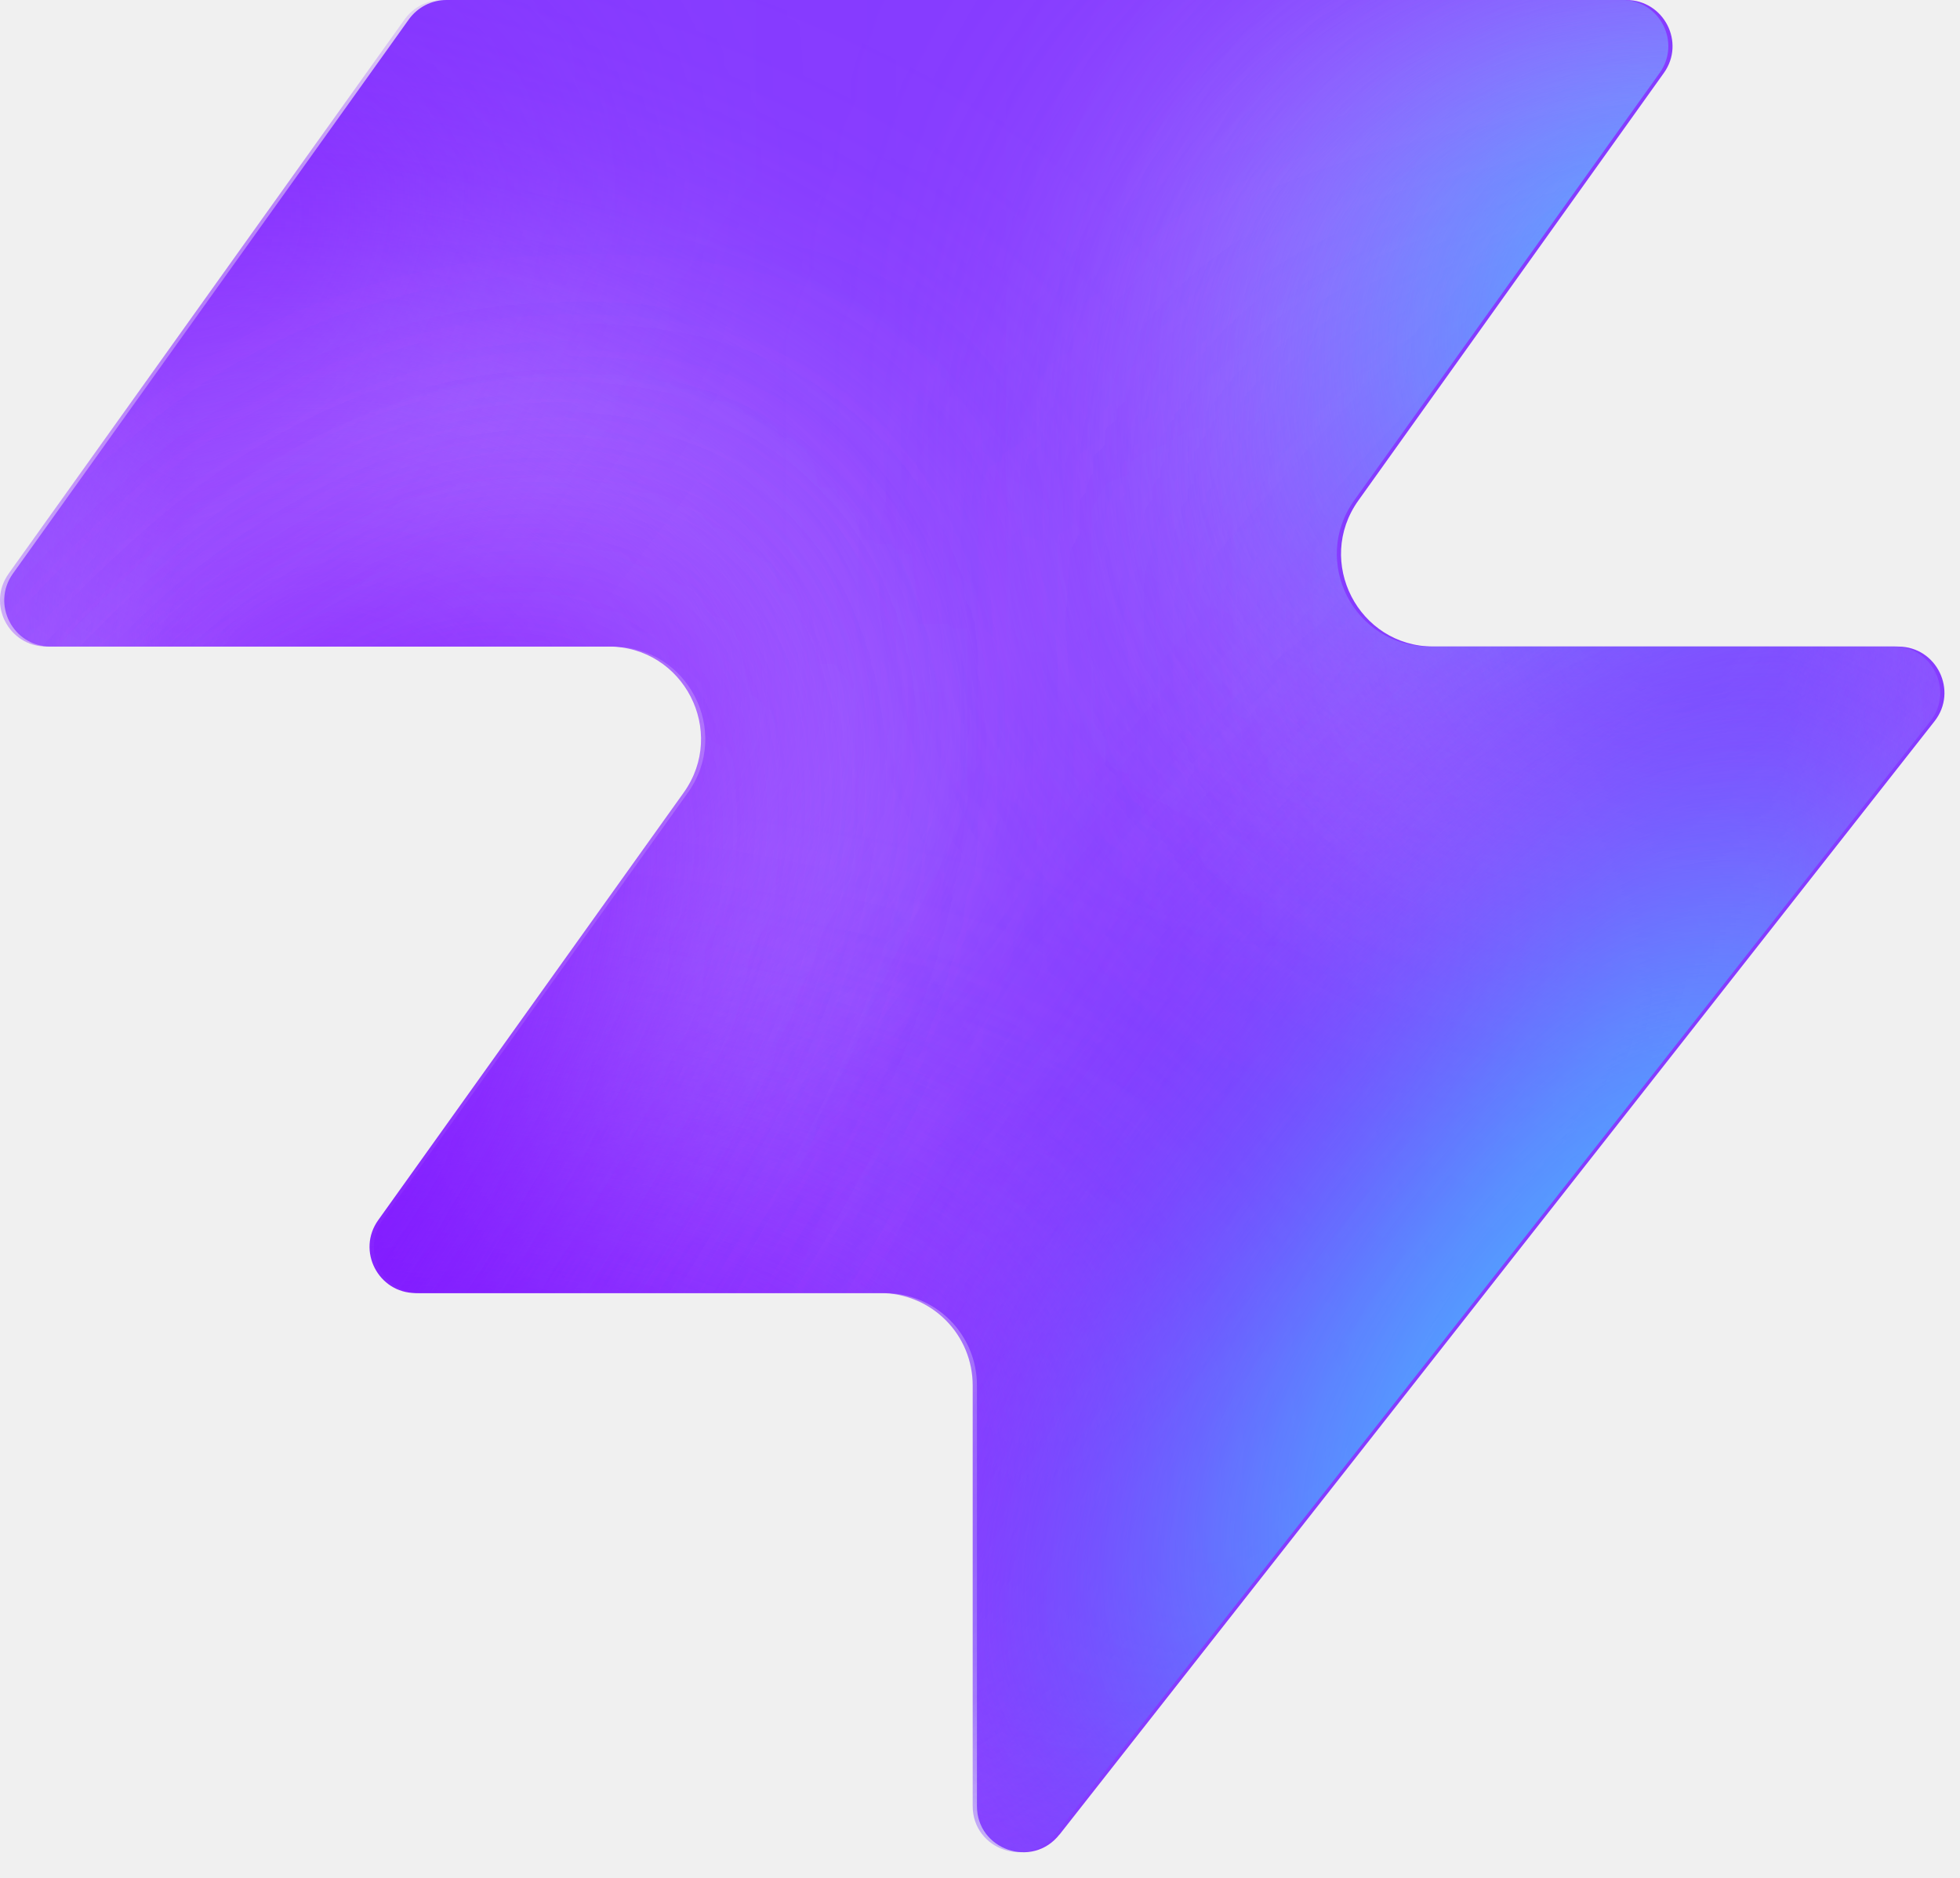
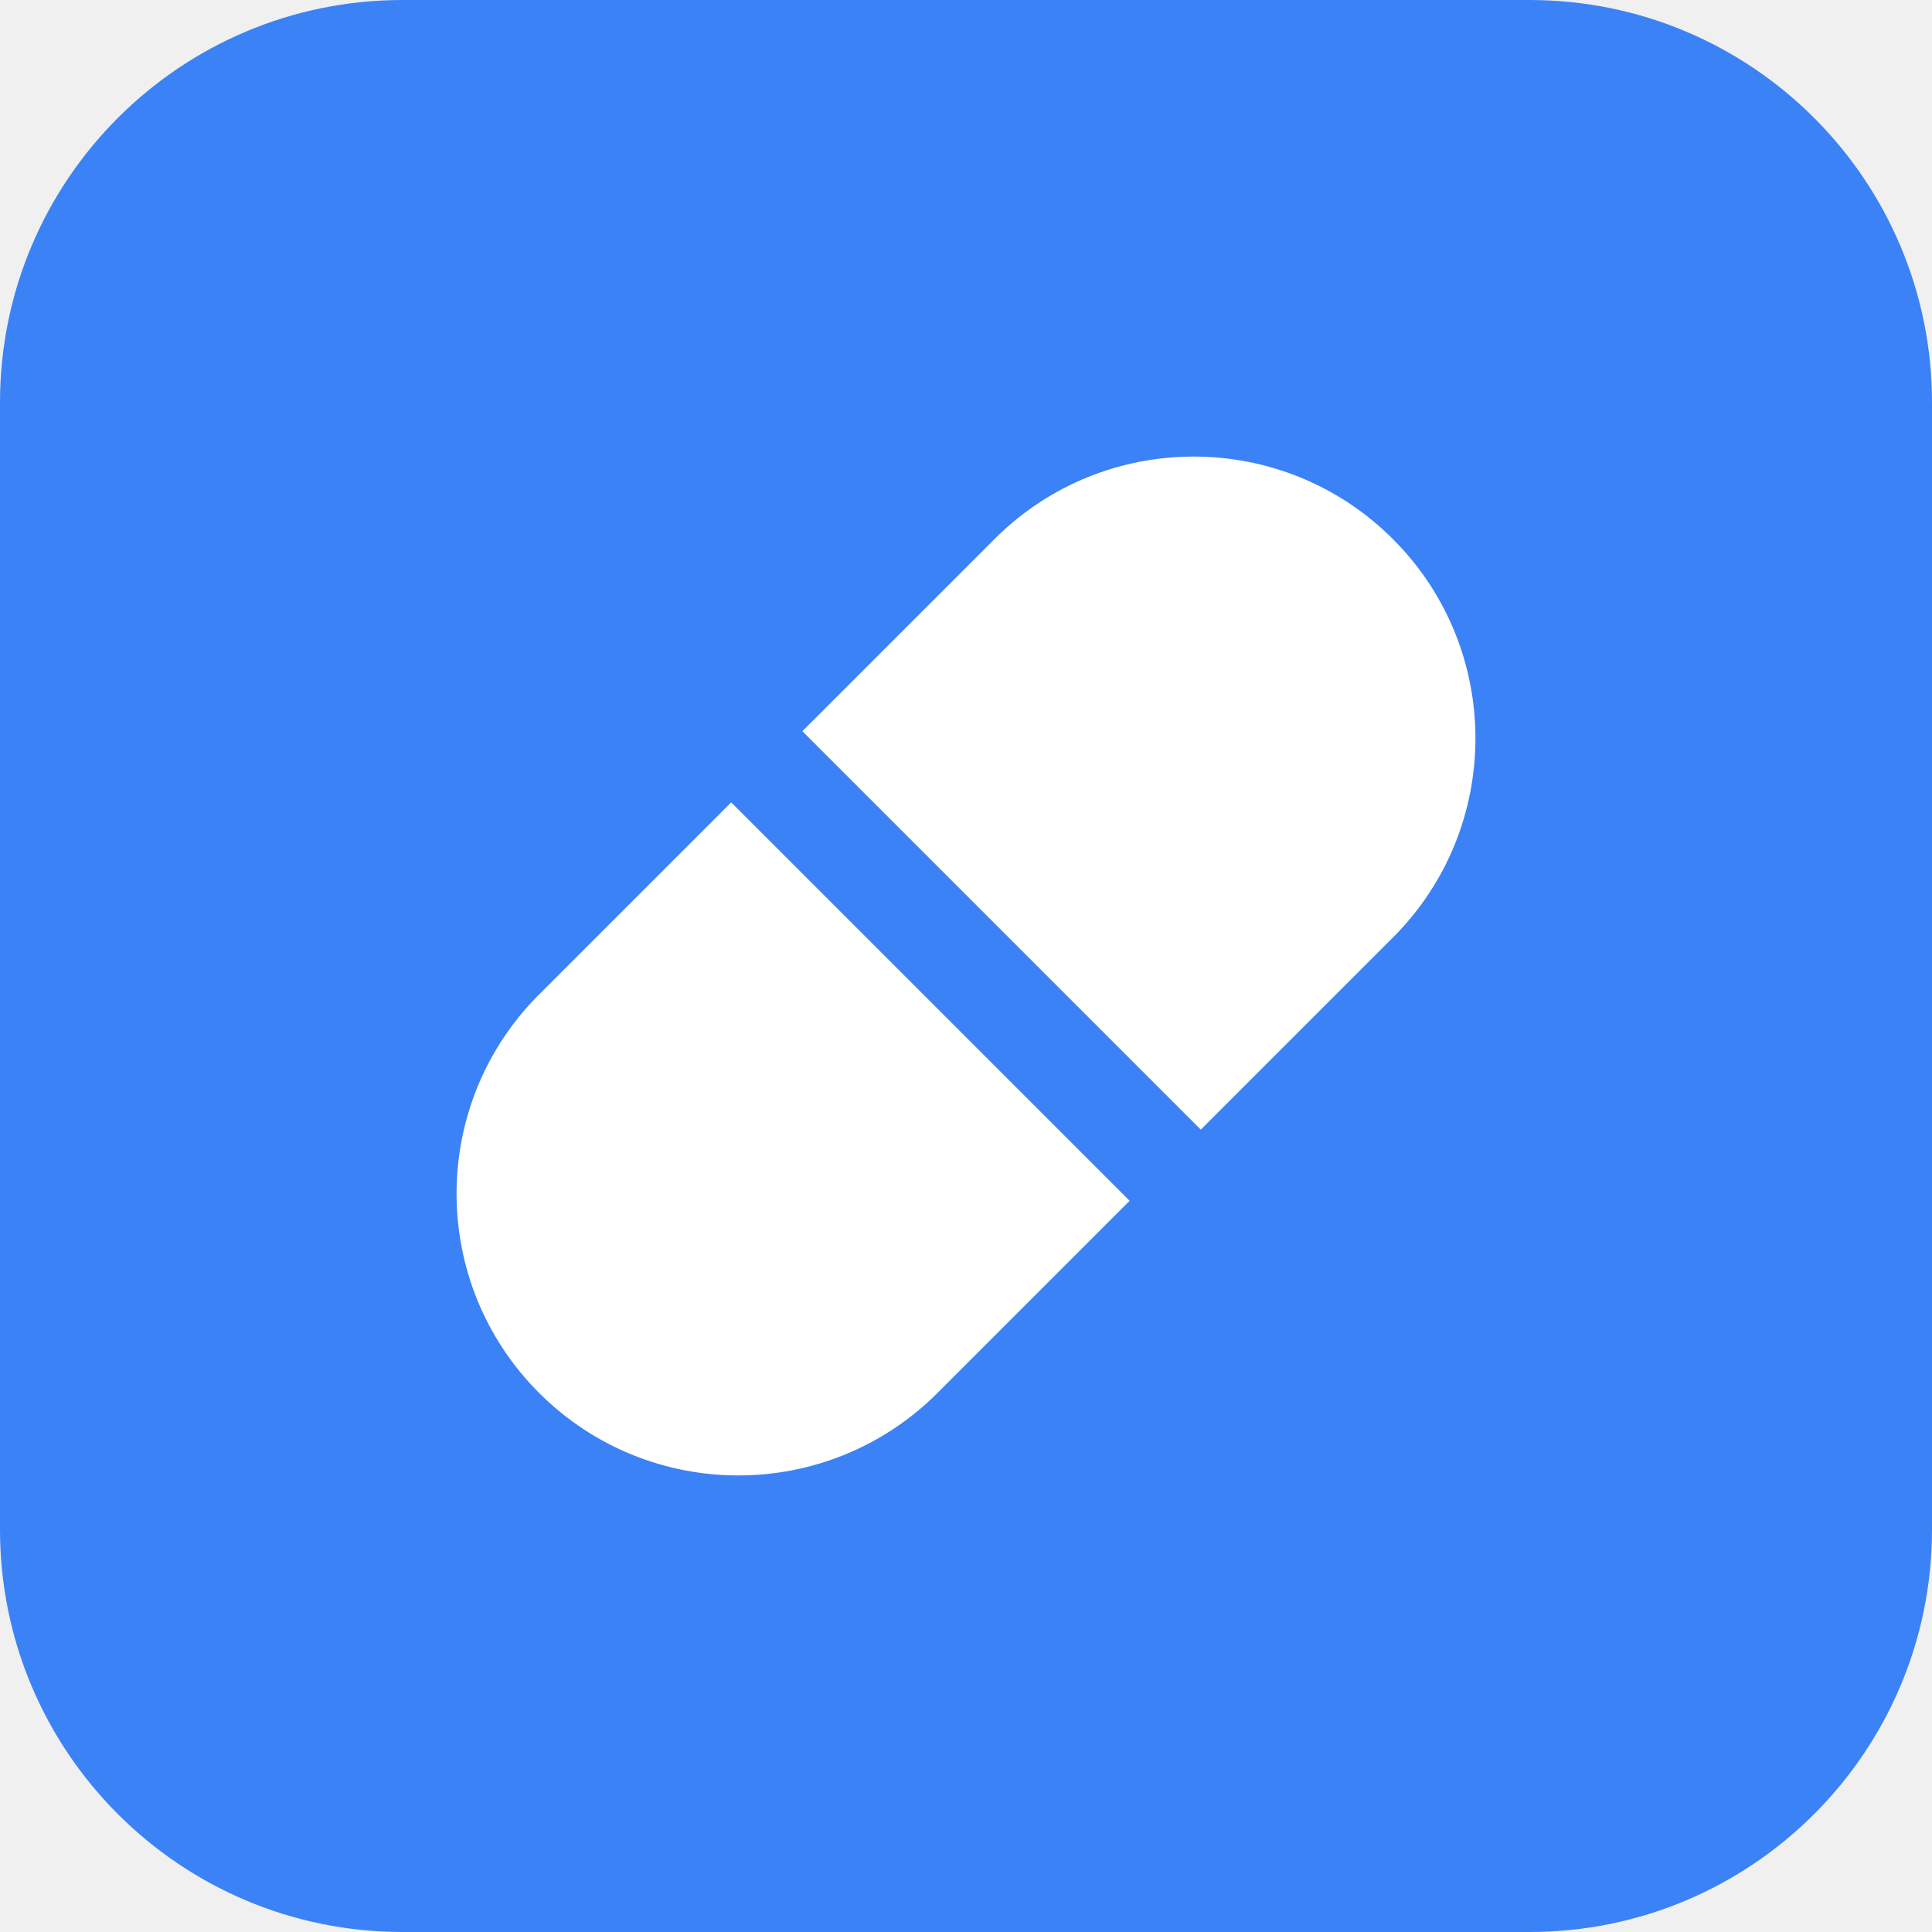
- <svg xmlns="http://www.w3.org/2000/svg" width="48" height="46" fill="none" viewBox="0 0 48 46">
-   <path fill="#863bff" d="M25.946 44.938c-.664.845-2.021.375-2.021-.698V33.937a2.26 2.26 0 0 0-2.262-2.262H10.287c-.92 0-1.456-1.04-.92-1.788l7.48-10.471c1.07-1.497 0-3.578-1.842-3.578H1.237c-.92 0-1.456-1.04-.92-1.788L10.013.474c.214-.297.556-.474.92-.474h28.894c.92 0 1.456 1.04.92 1.788l-7.48 10.471c-1.07 1.498 0 3.579 1.842 3.579h11.377c.943 0 1.473 1.088.89 1.83L25.947 44.94z" style="fill:#863bff;fill:color(display-p3 .525 .23 1);fill-opacity:1" />
-   <mask id="a" width="48" height="46" x="0" y="0" maskUnits="userSpaceOnUse" style="mask-type:alpha">
-     <path fill="#000" d="M25.842 44.938c-.664.844-2.021.375-2.021-.698V33.937a2.26 2.26 0 0 0-2.262-2.262H10.183c-.92 0-1.456-1.04-.92-1.788l7.48-10.471c1.07-1.498 0-3.579-1.842-3.579H1.133c-.92 0-1.456-1.04-.92-1.787L9.91.473c.214-.297.556-.474.92-.474h28.894c.92 0 1.456 1.04.92 1.788l-7.48 10.471c-1.07 1.498 0 3.578 1.842 3.578h11.377c.943 0 1.473 1.088.89 1.832L25.843 44.94z" style="fill:#000;fill-opacity:1" />
-   </mask>
-   <g mask="url(#a)">
-     <g filter="url(#b)">
-       <ellipse cx="5.508" cy="14.704" fill="#ede6ff" rx="5.508" ry="14.704" style="fill:#ede6ff;fill:color(display-p3 .927 .903 1);fill-opacity:1" transform="matrix(.00324 1 1 -.00324 -4.47 31.516)" />
-     </g>
-     <g filter="url(#c)">
-       <ellipse cx="10.399" cy="29.851" fill="#ede6ff" rx="10.399" ry="29.851" style="fill:#ede6ff;fill:color(display-p3 .927 .903 1);fill-opacity:1" transform="matrix(.00324 1 1 -.00324 -39.328 7.883)" />
-     </g>
-     <g filter="url(#d)">
-       <ellipse cx="5.508" cy="30.487" fill="#7e14ff" rx="5.508" ry="30.487" style="fill:#7e14ff;fill:color(display-p3 .492 .077 1);fill-opacity:1" transform="rotate(89.814 -25.913 -14.639)scale(1 -1)" />
-     </g>
-     <g filter="url(#e)">
-       <ellipse cx="5.508" cy="30.599" fill="#7e14ff" rx="5.508" ry="30.599" style="fill:#7e14ff;fill:color(display-p3 .492 .077 1);fill-opacity:1" transform="rotate(89.814 -32.644 -3.334)scale(1 -1)" />
-     </g>
-     <g filter="url(#f)">
-       <ellipse cx="5.508" cy="30.599" fill="#7e14ff" rx="5.508" ry="30.599" style="fill:#7e14ff;fill:color(display-p3 .492 .077 1);fill-opacity:1" transform="matrix(.00324 1 1 -.00324 -34.34 30.47)" />
-     </g>
-     <g filter="url(#g)">
-       <ellipse cx="14.072" cy="22.078" fill="#ede6ff" rx="14.072" ry="22.078" style="fill:#ede6ff;fill:color(display-p3 .927 .903 1);fill-opacity:1" transform="rotate(93.35 24.506 48.493)scale(-1 1)" />
-     </g>
-     <g filter="url(#h)">
-       <ellipse cx="3.47" cy="21.501" fill="#7e14ff" rx="3.47" ry="21.501" style="fill:#7e14ff;fill:color(display-p3 .492 .077 1);fill-opacity:1" transform="rotate(89.009 28.708 47.59)scale(-1 1)" />
-     </g>
-     <g filter="url(#i)">
-       <ellipse cx="3.47" cy="21.501" fill="#7e14ff" rx="3.47" ry="21.501" style="fill:#7e14ff;fill:color(display-p3 .492 .077 1);fill-opacity:1" transform="rotate(89.009 28.708 47.59)scale(-1 1)" />
-     </g>
-     <g filter="url(#j)">
-       <ellipse cx=".387" cy="8.972" fill="#7e14ff" rx="4.407" ry="29.108" style="fill:#7e14ff;fill:color(display-p3 .492 .077 1);fill-opacity:1" transform="rotate(39.51 .387 8.972)" />
-     </g>
-     <g filter="url(#k)">
-       <ellipse cx="47.523" cy="-6.092" fill="#7e14ff" rx="4.407" ry="29.108" style="fill:#7e14ff;fill:color(display-p3 .492 .077 1);fill-opacity:1" transform="rotate(37.892 47.523 -6.092)" />
-     </g>
-     <g filter="url(#l)">
-       <ellipse cx="41.412" cy="6.333" fill="#47bfff" rx="5.971" ry="9.665" style="fill:#47bfff;fill:color(display-p3 .28 .748 1);fill-opacity:1" transform="rotate(37.892 41.412 6.333)" />
-     </g>
-     <g filter="url(#m)">
-       <ellipse cx="-1.879" cy="38.332" fill="#7e14ff" rx="4.407" ry="29.108" style="fill:#7e14ff;fill:color(display-p3 .492 .077 1);fill-opacity:1" transform="rotate(37.892 -1.88 38.332)" />
-     </g>
-     <g filter="url(#n)">
-       <ellipse cx="-1.879" cy="38.332" fill="#7e14ff" rx="4.407" ry="29.108" style="fill:#7e14ff;fill:color(display-p3 .492 .077 1);fill-opacity:1" transform="rotate(37.892 -1.88 38.332)" />
-     </g>
-     <g filter="url(#o)">
-       <ellipse cx="35.651" cy="29.907" fill="#7e14ff" rx="4.407" ry="29.108" style="fill:#7e14ff;fill:color(display-p3 .492 .077 1);fill-opacity:1" transform="rotate(37.892 35.651 29.907)" />
-     </g>
-     <g filter="url(#p)">
-       <ellipse cx="38.418" cy="32.4" fill="#47bfff" rx="5.971" ry="15.297" style="fill:#47bfff;fill:color(display-p3 .28 .748 1);fill-opacity:1" transform="rotate(37.892 38.418 32.4)" />
-     </g>
+ <svg xmlns="http://www.w3.org/2000/svg" width="48" height="48" viewBox="0 0 48 48">
+   <rect width="48" height="48" rx="10" fill="#3b82f6" />
+   <g transform="rotate(-45 24 24)">
+     <rect x="9" y="17" width="30" height="14" rx="7" fill="#ffffff" />
+     <path d="M24 17v14" stroke="#3b82f6" stroke-width="2.5" stroke-linecap="round" />
  </g>
-   <defs>
-     <filter id="b" width="60.045" height="41.654" x="-19.77" y="16.149" color-interpolation-filters="sRGB" filterUnits="userSpaceOnUse">
-       <feFlood flood-opacity="0" result="BackgroundImageFix" />
-       <feBlend in="SourceGraphic" in2="BackgroundImageFix" result="shape" />
-       <feGaussianBlur result="effect1_foregroundBlur_2002_17158" stdDeviation="7.659" />
-     </filter>
-     <filter id="c" width="90.34" height="51.437" x="-54.613" y="-7.533" color-interpolation-filters="sRGB" filterUnits="userSpaceOnUse">
-       <feFlood flood-opacity="0" result="BackgroundImageFix" />
-       <feBlend in="SourceGraphic" in2="BackgroundImageFix" result="shape" />
-       <feGaussianBlur result="effect1_foregroundBlur_2002_17158" stdDeviation="7.659" />
-     </filter>
-     <filter id="d" width="79.355" height="29.4" x="-49.64" y="2.03" color-interpolation-filters="sRGB" filterUnits="userSpaceOnUse">
-       <feFlood flood-opacity="0" result="BackgroundImageFix" />
-       <feBlend in="SourceGraphic" in2="BackgroundImageFix" result="shape" />
-       <feGaussianBlur result="effect1_foregroundBlur_2002_17158" stdDeviation="4.596" />
-     </filter>
-     <filter id="e" width="79.579" height="29.4" x="-45.045" y="20.029" color-interpolation-filters="sRGB" filterUnits="userSpaceOnUse">
-       <feFlood flood-opacity="0" result="BackgroundImageFix" />
-       <feBlend in="SourceGraphic" in2="BackgroundImageFix" result="shape" />
-       <feGaussianBlur result="effect1_foregroundBlur_2002_17158" stdDeviation="4.596" />
-     </filter>
-     <filter id="f" width="79.579" height="29.4" x="-43.513" y="21.178" color-interpolation-filters="sRGB" filterUnits="userSpaceOnUse">
-       <feFlood flood-opacity="0" result="BackgroundImageFix" />
-       <feBlend in="SourceGraphic" in2="BackgroundImageFix" result="shape" />
-       <feGaussianBlur result="effect1_foregroundBlur_2002_17158" stdDeviation="4.596" />
-     </filter>
-     <filter id="g" width="74.749" height="58.852" x="15.756" y="-17.901" color-interpolation-filters="sRGB" filterUnits="userSpaceOnUse">
-       <feFlood flood-opacity="0" result="BackgroundImageFix" />
-       <feBlend in="SourceGraphic" in2="BackgroundImageFix" result="shape" />
-       <feGaussianBlur result="effect1_foregroundBlur_2002_17158" stdDeviation="7.659" />
-     </filter>
-     <filter id="h" width="61.377" height="25.362" x="23.548" y="2.284" color-interpolation-filters="sRGB" filterUnits="userSpaceOnUse">
-       <feFlood flood-opacity="0" result="BackgroundImageFix" />
-       <feBlend in="SourceGraphic" in2="BackgroundImageFix" result="shape" />
-       <feGaussianBlur result="effect1_foregroundBlur_2002_17158" stdDeviation="4.596" />
-     </filter>
-     <filter id="i" width="61.377" height="25.362" x="23.548" y="2.284" color-interpolation-filters="sRGB" filterUnits="userSpaceOnUse">
-       <feFlood flood-opacity="0" result="BackgroundImageFix" />
-       <feBlend in="SourceGraphic" in2="BackgroundImageFix" result="shape" />
-       <feGaussianBlur result="effect1_foregroundBlur_2002_17158" stdDeviation="4.596" />
-     </filter>
-     <filter id="j" width="56.045" height="63.649" x="-27.636" y="-22.853" color-interpolation-filters="sRGB" filterUnits="userSpaceOnUse">
-       <feFlood flood-opacity="0" result="BackgroundImageFix" />
-       <feBlend in="SourceGraphic" in2="BackgroundImageFix" result="shape" />
-       <feGaussianBlur result="effect1_foregroundBlur_2002_17158" stdDeviation="4.596" />
-     </filter>
-     <filter id="k" width="54.814" height="64.646" x="20.116" y="-38.415" color-interpolation-filters="sRGB" filterUnits="userSpaceOnUse">
-       <feFlood flood-opacity="0" result="BackgroundImageFix" />
-       <feBlend in="SourceGraphic" in2="BackgroundImageFix" result="shape" />
-       <feGaussianBlur result="effect1_foregroundBlur_2002_17158" stdDeviation="4.596" />
-     </filter>
-     <filter id="l" width="33.541" height="35.313" x="24.641" y="-11.323" color-interpolation-filters="sRGB" filterUnits="userSpaceOnUse">
-       <feFlood flood-opacity="0" result="BackgroundImageFix" />
-       <feBlend in="SourceGraphic" in2="BackgroundImageFix" result="shape" />
-       <feGaussianBlur result="effect1_foregroundBlur_2002_17158" stdDeviation="4.596" />
-     </filter>
-     <filter id="m" width="54.814" height="64.646" x="-29.286" y="6.009" color-interpolation-filters="sRGB" filterUnits="userSpaceOnUse">
-       <feFlood flood-opacity="0" result="BackgroundImageFix" />
-       <feBlend in="SourceGraphic" in2="BackgroundImageFix" result="shape" />
-       <feGaussianBlur result="effect1_foregroundBlur_2002_17158" stdDeviation="4.596" />
-     </filter>
-     <filter id="n" width="54.814" height="64.646" x="-29.286" y="6.009" color-interpolation-filters="sRGB" filterUnits="userSpaceOnUse">
-       <feFlood flood-opacity="0" result="BackgroundImageFix" />
-       <feBlend in="SourceGraphic" in2="BackgroundImageFix" result="shape" />
-       <feGaussianBlur result="effect1_foregroundBlur_2002_17158" stdDeviation="4.596" />
-     </filter>
-     <filter id="o" width="54.814" height="64.646" x="8.244" y="-2.416" color-interpolation-filters="sRGB" filterUnits="userSpaceOnUse">
-       <feFlood flood-opacity="0" result="BackgroundImageFix" />
-       <feBlend in="SourceGraphic" in2="BackgroundImageFix" result="shape" />
-       <feGaussianBlur result="effect1_foregroundBlur_2002_17158" stdDeviation="4.596" />
-     </filter>
-     <filter id="p" width="39.409" height="43.623" x="18.713" y="10.588" color-interpolation-filters="sRGB" filterUnits="userSpaceOnUse">
-       <feFlood flood-opacity="0" result="BackgroundImageFix" />
-       <feBlend in="SourceGraphic" in2="BackgroundImageFix" result="shape" />
-       <feGaussianBlur result="effect1_foregroundBlur_2002_17158" stdDeviation="4.596" />
-     </filter>
-   </defs>
</svg>
